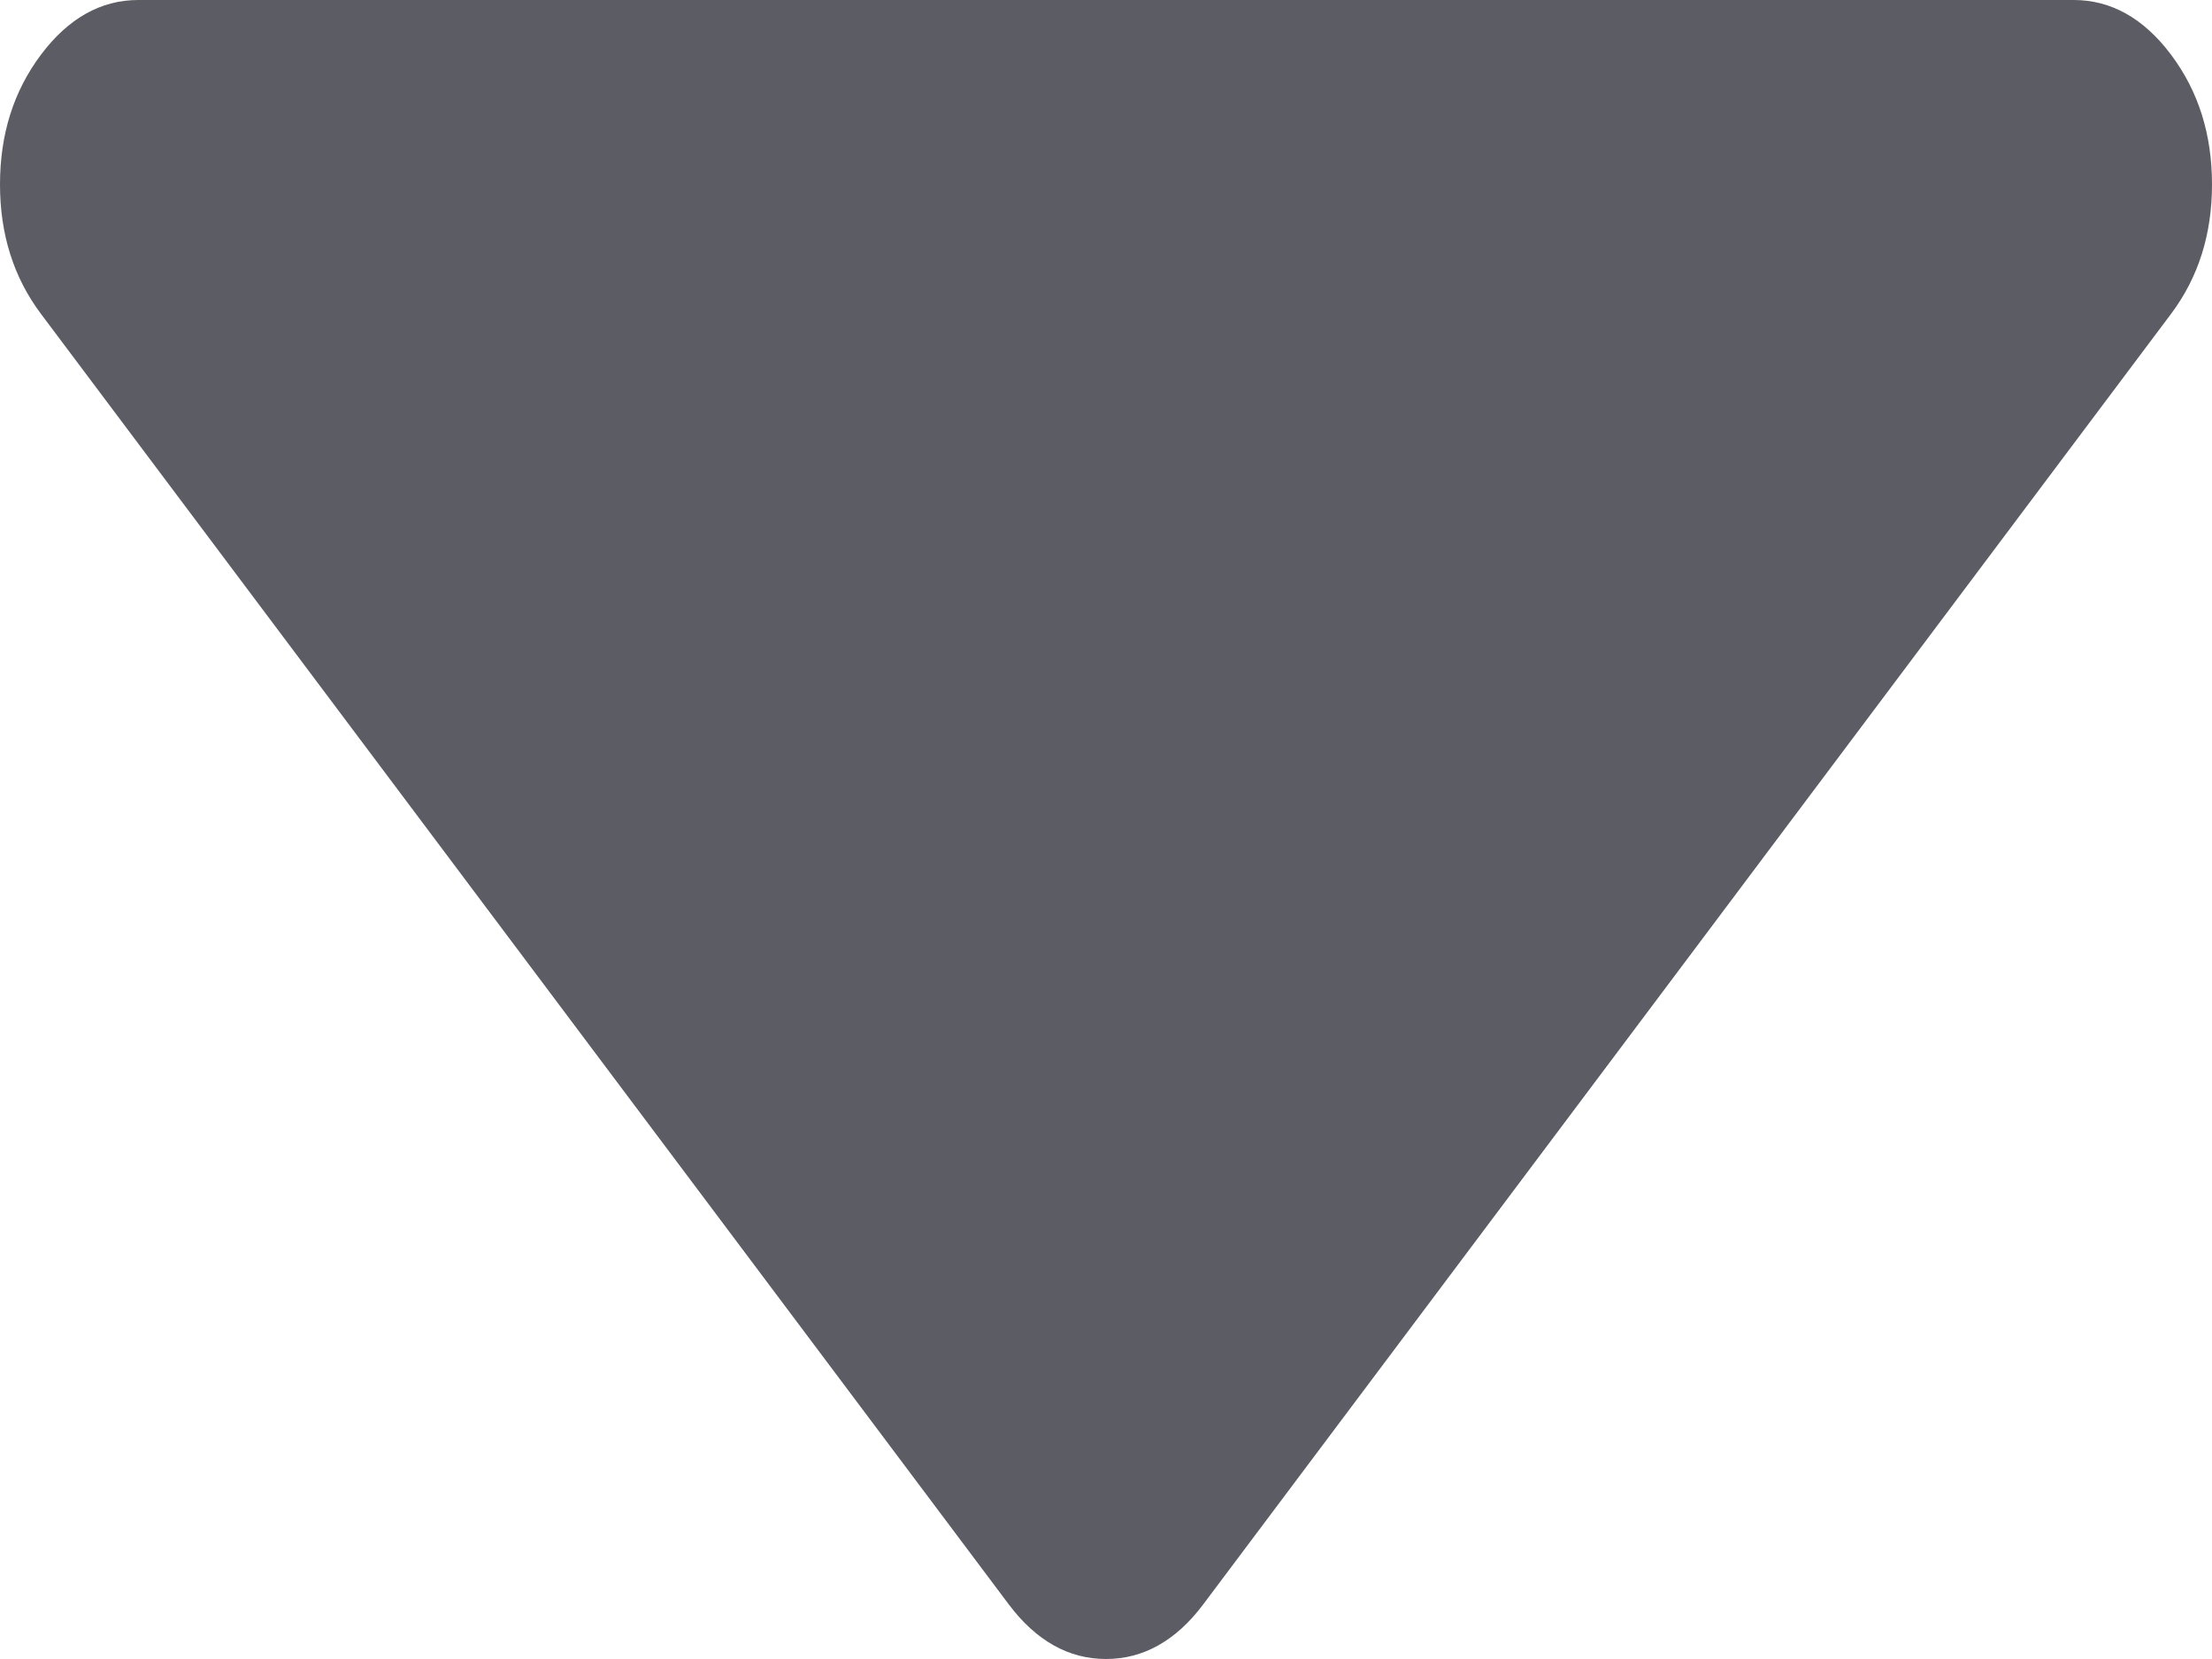
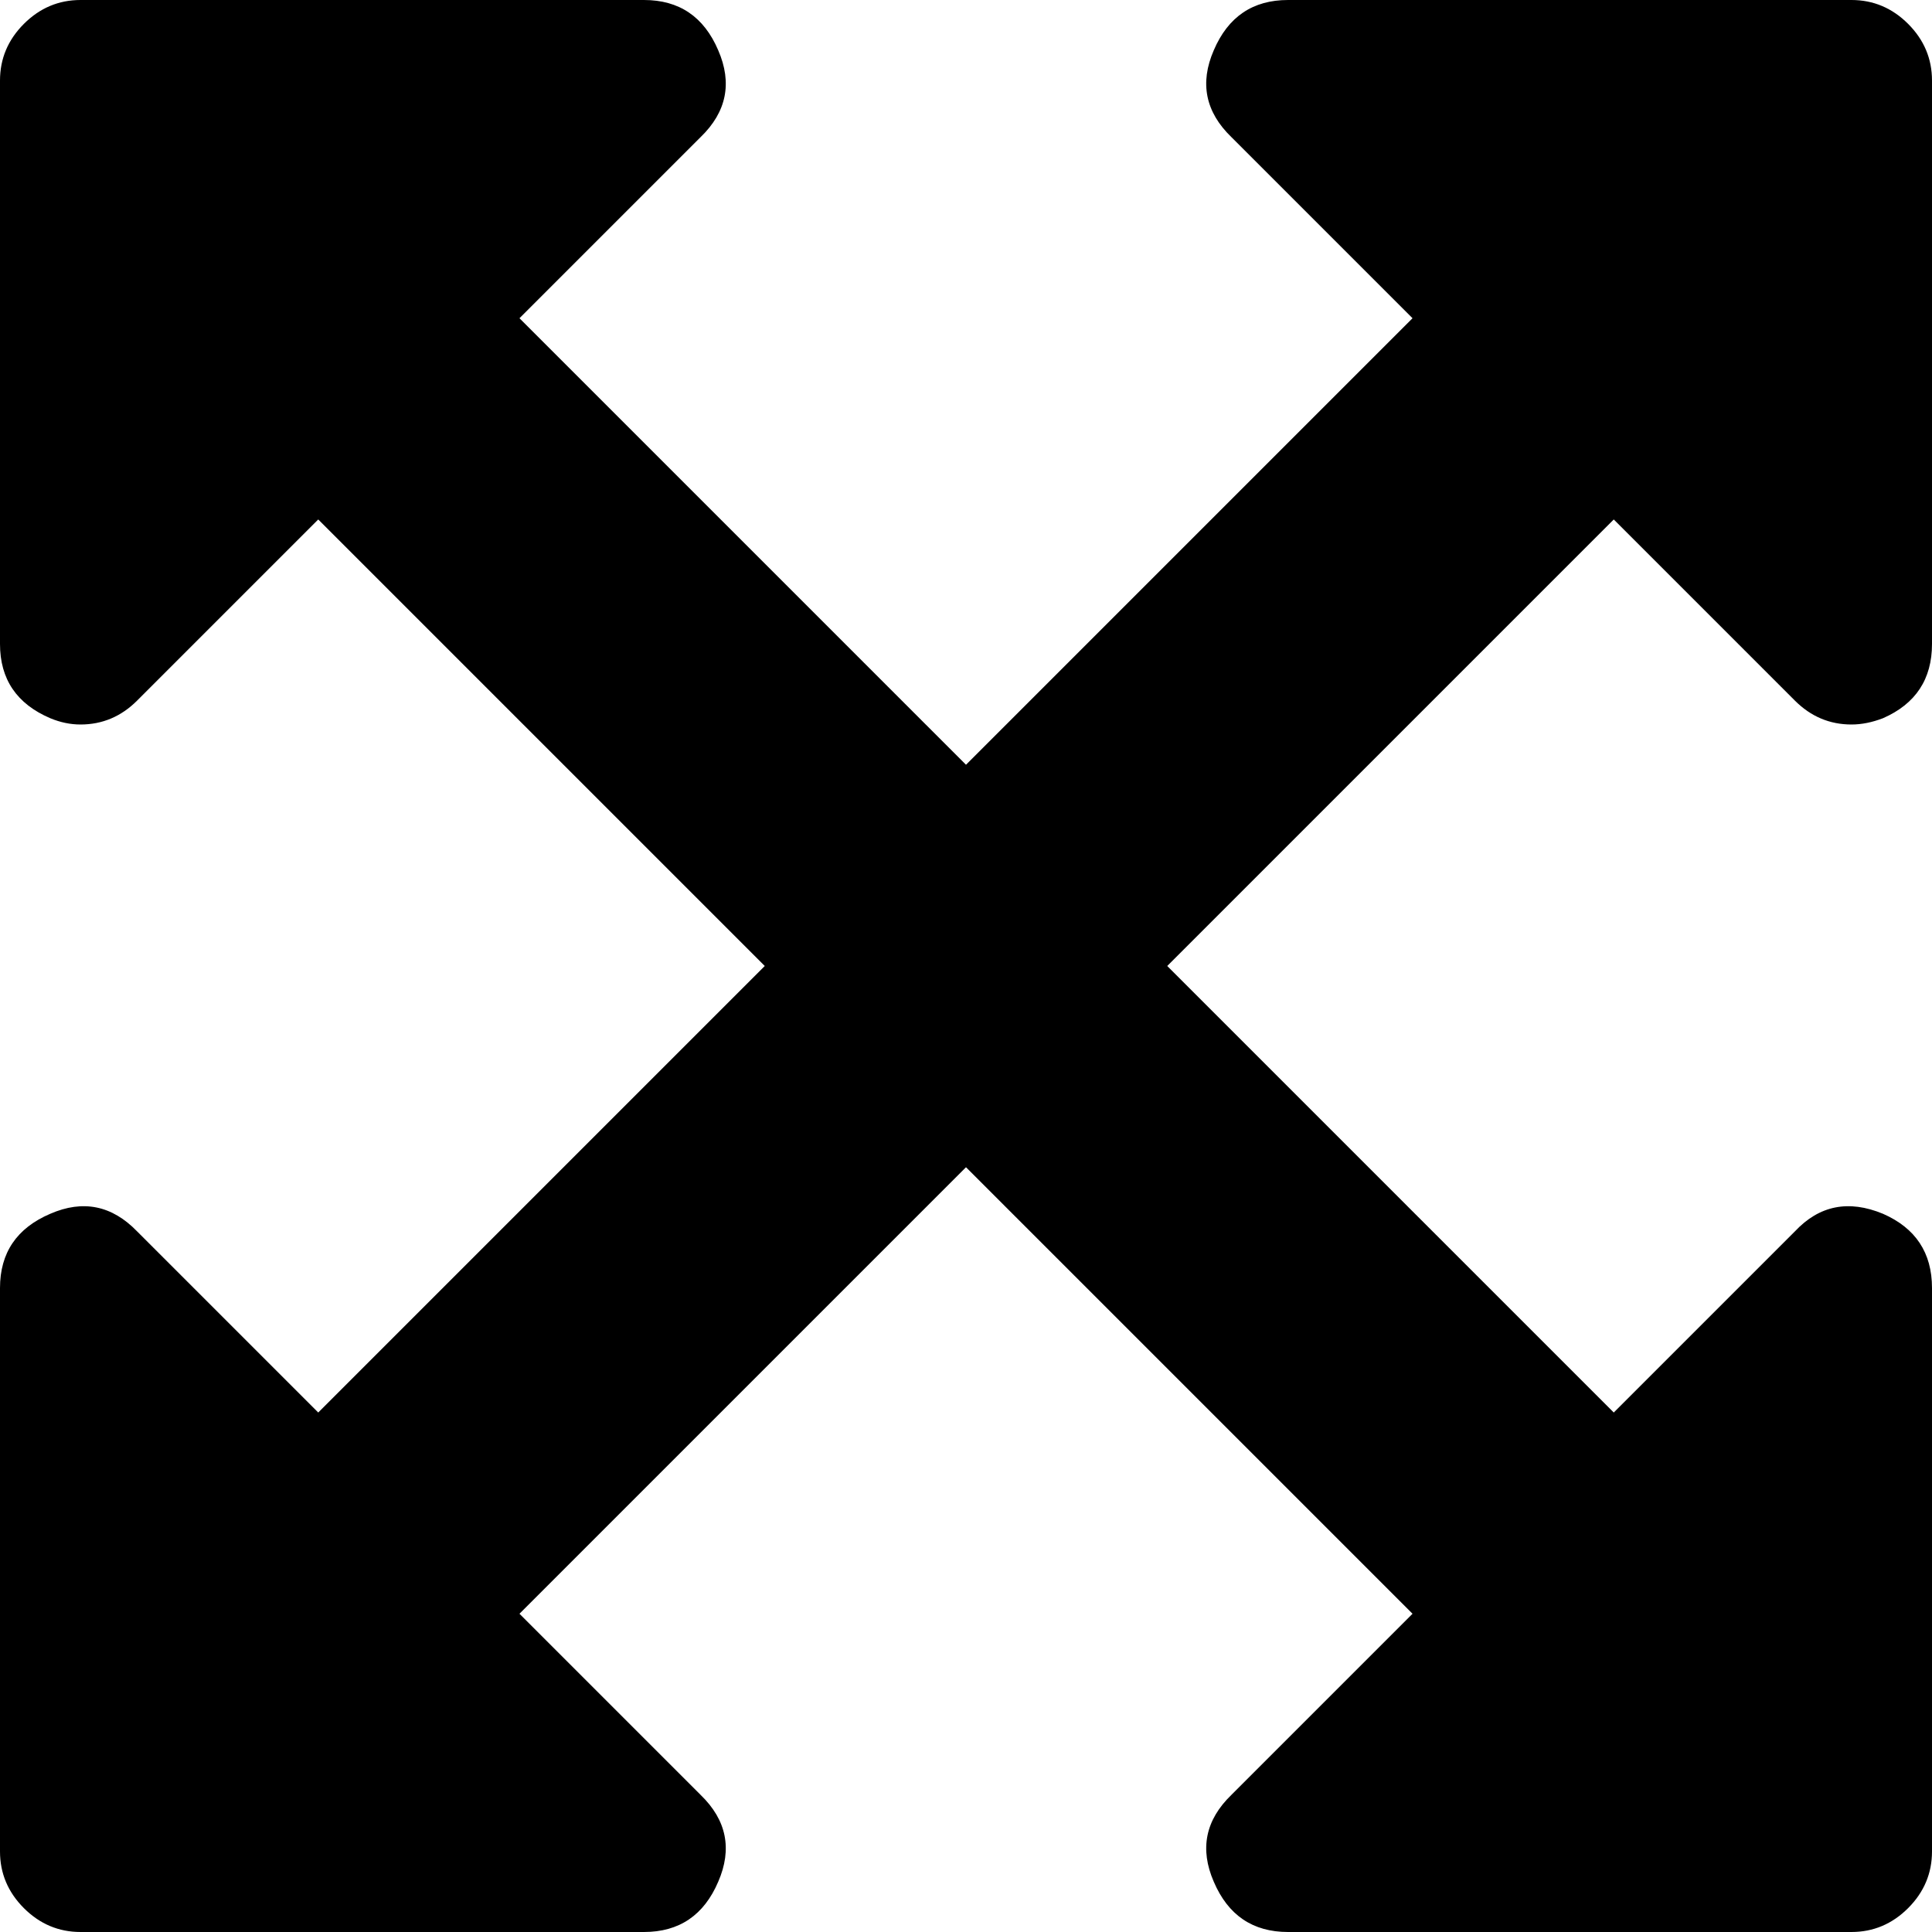
- <svg xmlns="http://www.w3.org/2000/svg" version="1.1" width="8px" height="6px">
-   <g transform="matrix(1 0 0 1 -1895 -48 )">
-     <path d="M 7.852 0.198  C 7.951 0.33  8 0.486  8 0.667  C 8 0.847  7.951 1.003  7.852 1.135  L 4.352 5.802  C 4.253 5.934  4.135 6  4 6  C 3.865 6  3.747 5.934  3.648 5.802  L 0.148 1.135  C 0.049 1.003  0 0.847  0 0.667  C 0 0.486  0.049 0.33  0.148 0.198  C 0.247 0.066  0.365 0  0.5 0  L 7.5 0  C 7.635 0  7.753 0.066  7.852 0.198  Z " fill-rule="nonzero" fill="#5c5c64" stroke="none" transform="matrix(1 0 0 1 1895 48 )" />
+ <svg xmlns="http://www.w3.org/2000/svg" version="1.1" width="25px" height="25px">
+   <g transform="matrix(1 0 0 1 -1738 -19 )">
+     <path d="M 23.226 9.066  L 20.882 6.722  L 15.104 12.5  L 20.882 18.278  L 23.226 15.934  C 23.541 15.598  23.92 15.522  24.365 15.706  C 24.788 15.891  25 16.211  25 16.667  L 25 23.958  C 25 24.24  24.897 24.485  24.691 24.691  C 24.485 24.897  24.24 25  23.958 25  L 16.667 25  C 16.211 25  15.891 24.783  15.706 24.349  C 15.522 23.926  15.598 23.551  15.934 23.226  L 18.278 20.882  L 12.5 15.104  L 6.722 20.882  L 9.066 23.226  C 9.402 23.551  9.478 23.926  9.294 24.349  C 9.109 24.783  8.789 25  8.333 25  L 1.042 25  C 0.76 25  0.515 24.897  0.309 24.691  C 0.103 24.485  0 24.24  0 23.958  L 0 16.667  C 0 16.211  0.217 15.891  0.651 15.706  C 1.074 15.522  1.449 15.598  1.774 15.934  L 4.118 18.278  L 9.896 12.5  L 4.118 6.722  L 1.774 9.066  C 1.568 9.272  1.324 9.375  1.042 9.375  C 0.911 9.375  0.781 9.348  0.651 9.294  C 0.217 9.109  0 8.789  0 8.333  L 0 1.042  C 0 0.76  0.103 0.515  0.309 0.309  C 0.515 0.103  0.76 0  1.042 0  L 8.333 0  C 8.789 0  9.109 0.217  9.294 0.651  C 9.478 1.074  9.402 1.449  9.066 1.774  L 6.722 4.118  L 12.5 9.896  L 18.278 4.118  L 15.934 1.774  C 15.598 1.449  15.522 1.074  15.706 0.651  C 15.891 0.217  16.211 0  16.667 0  L 23.958 0  C 24.24 0  24.485 0.103  24.691 0.309  C 24.897 0.515  25 0.76  25 1.042  L 25 8.333  C 25 8.789  24.788 9.109  24.365 9.294  C 24.224 9.348  24.089 9.375  23.958 9.375  C 23.676 9.375  23.432 9.272  23.226 9.066  Z " fill-rule="nonzero" fill="#000000" stroke="none" transform="matrix(1 0 0 1 1738 19 )" />
  </g>
</svg>
